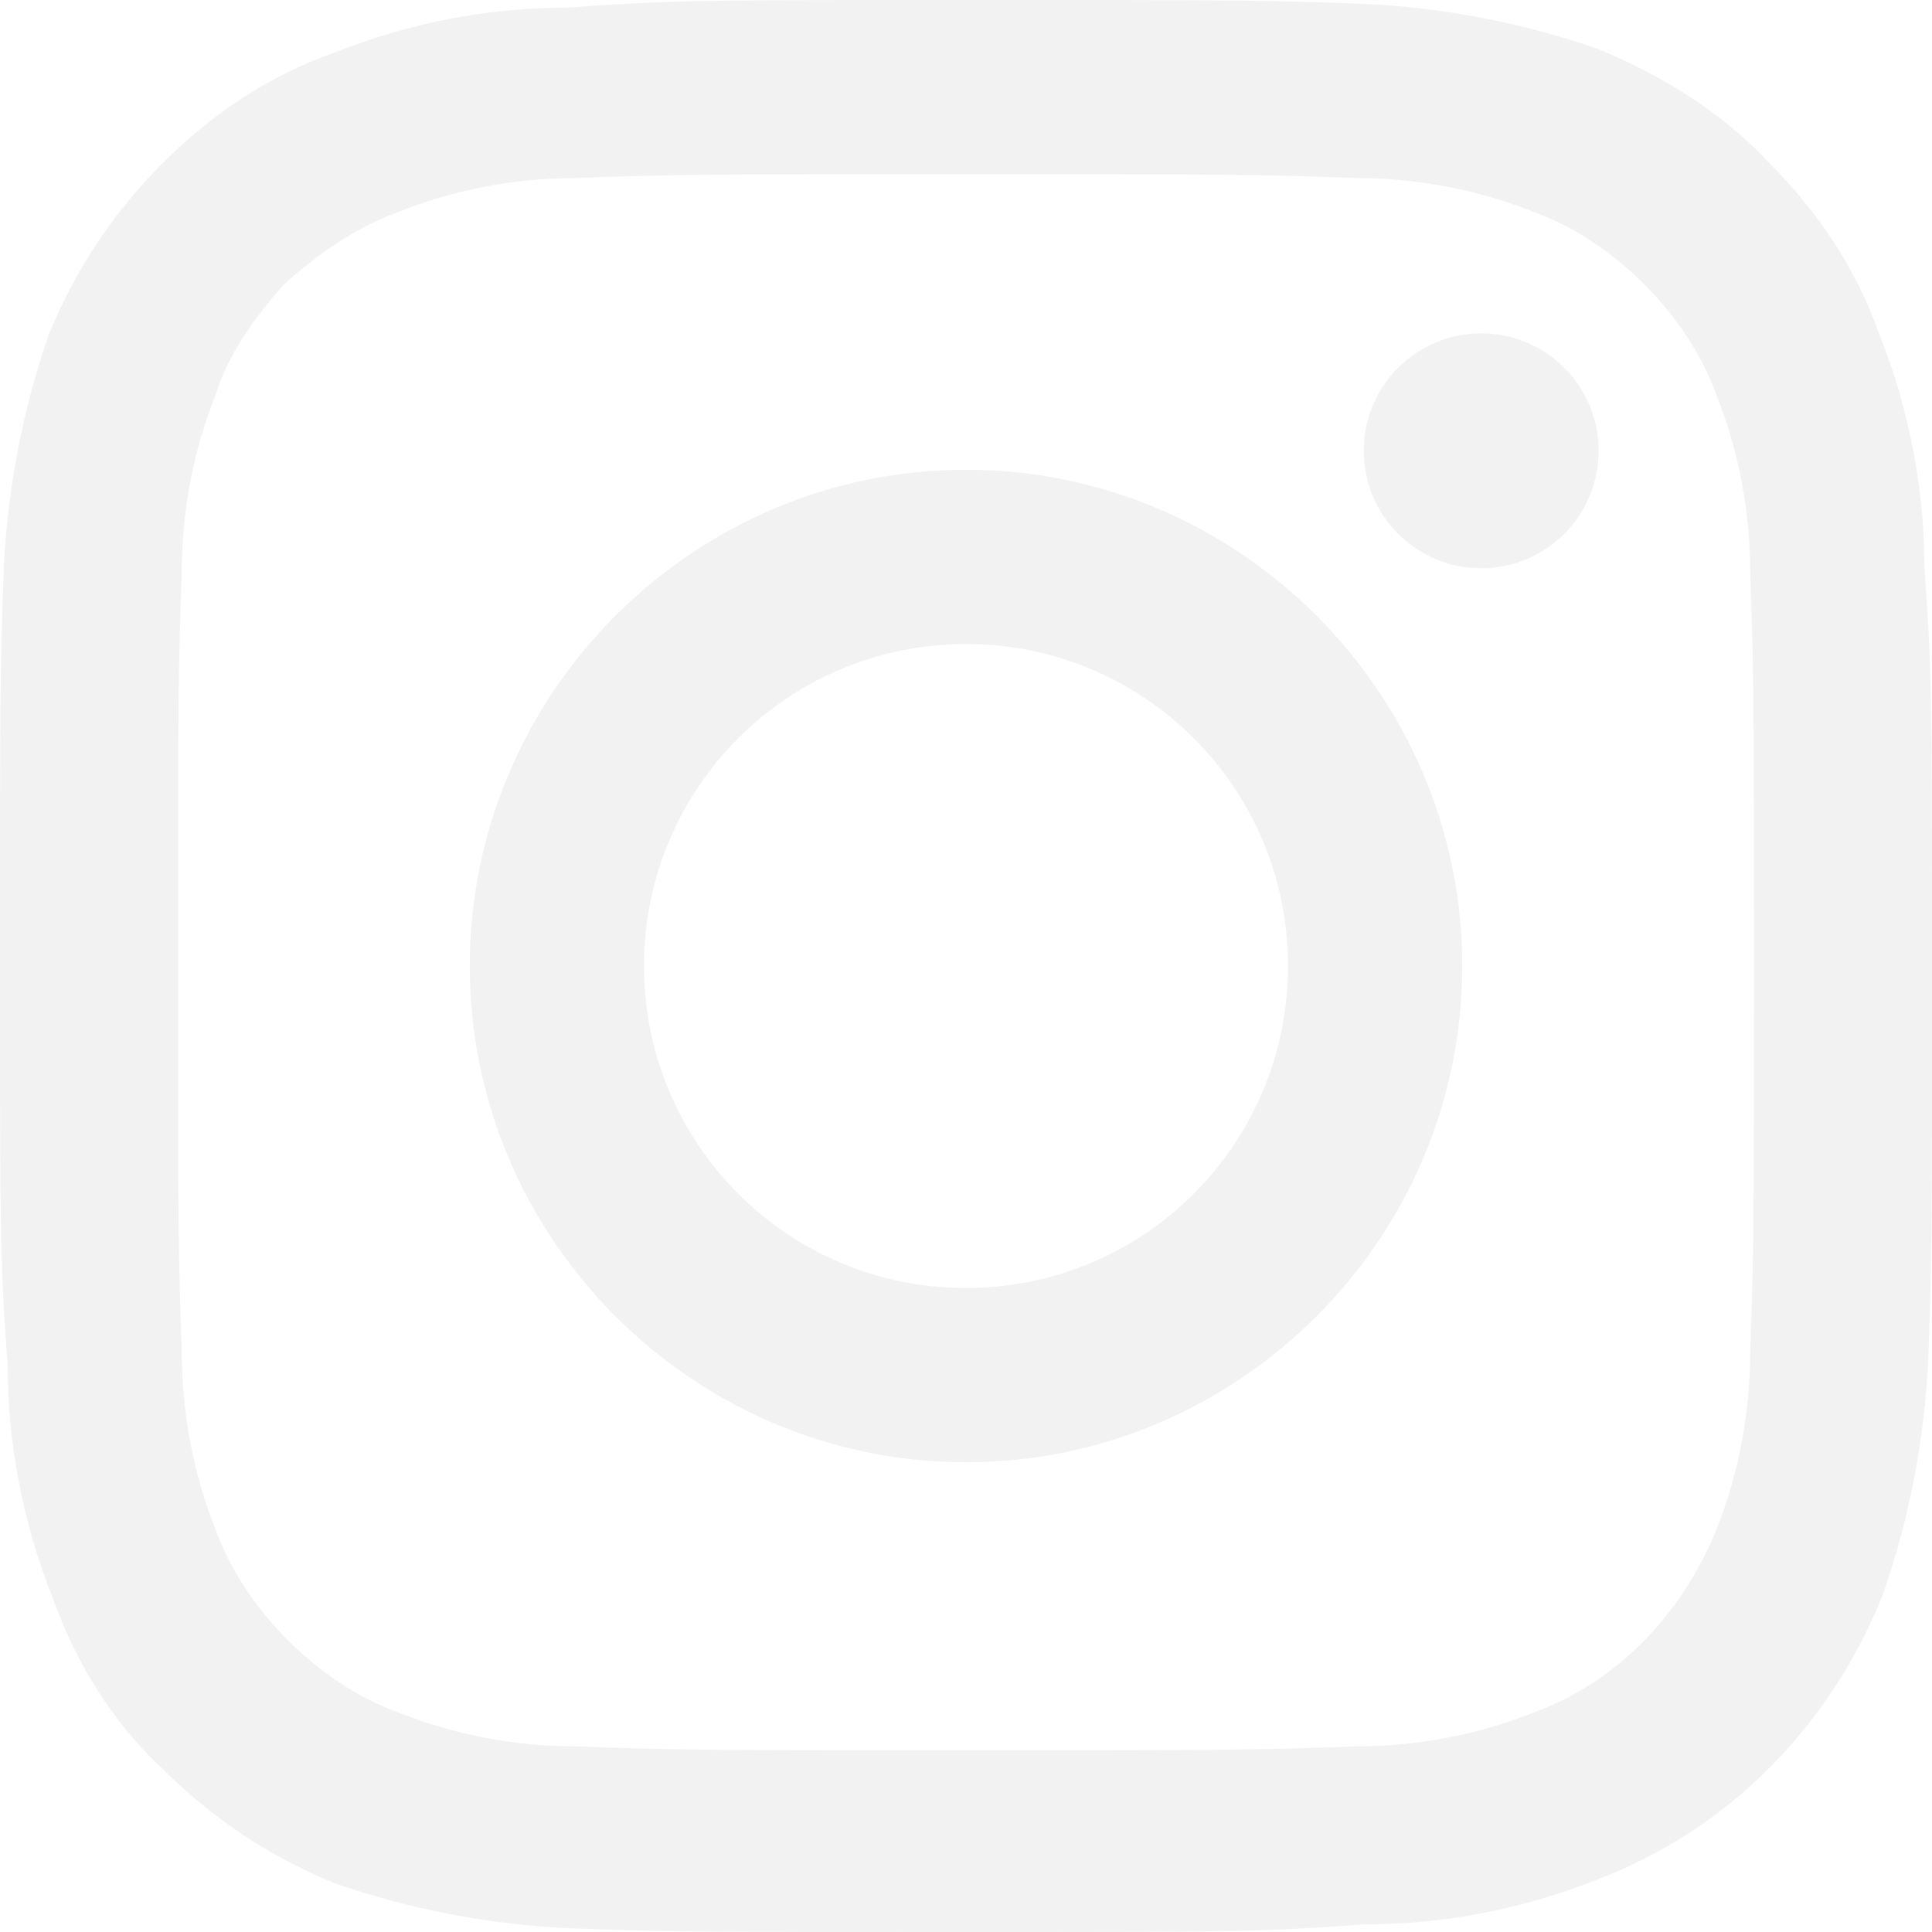
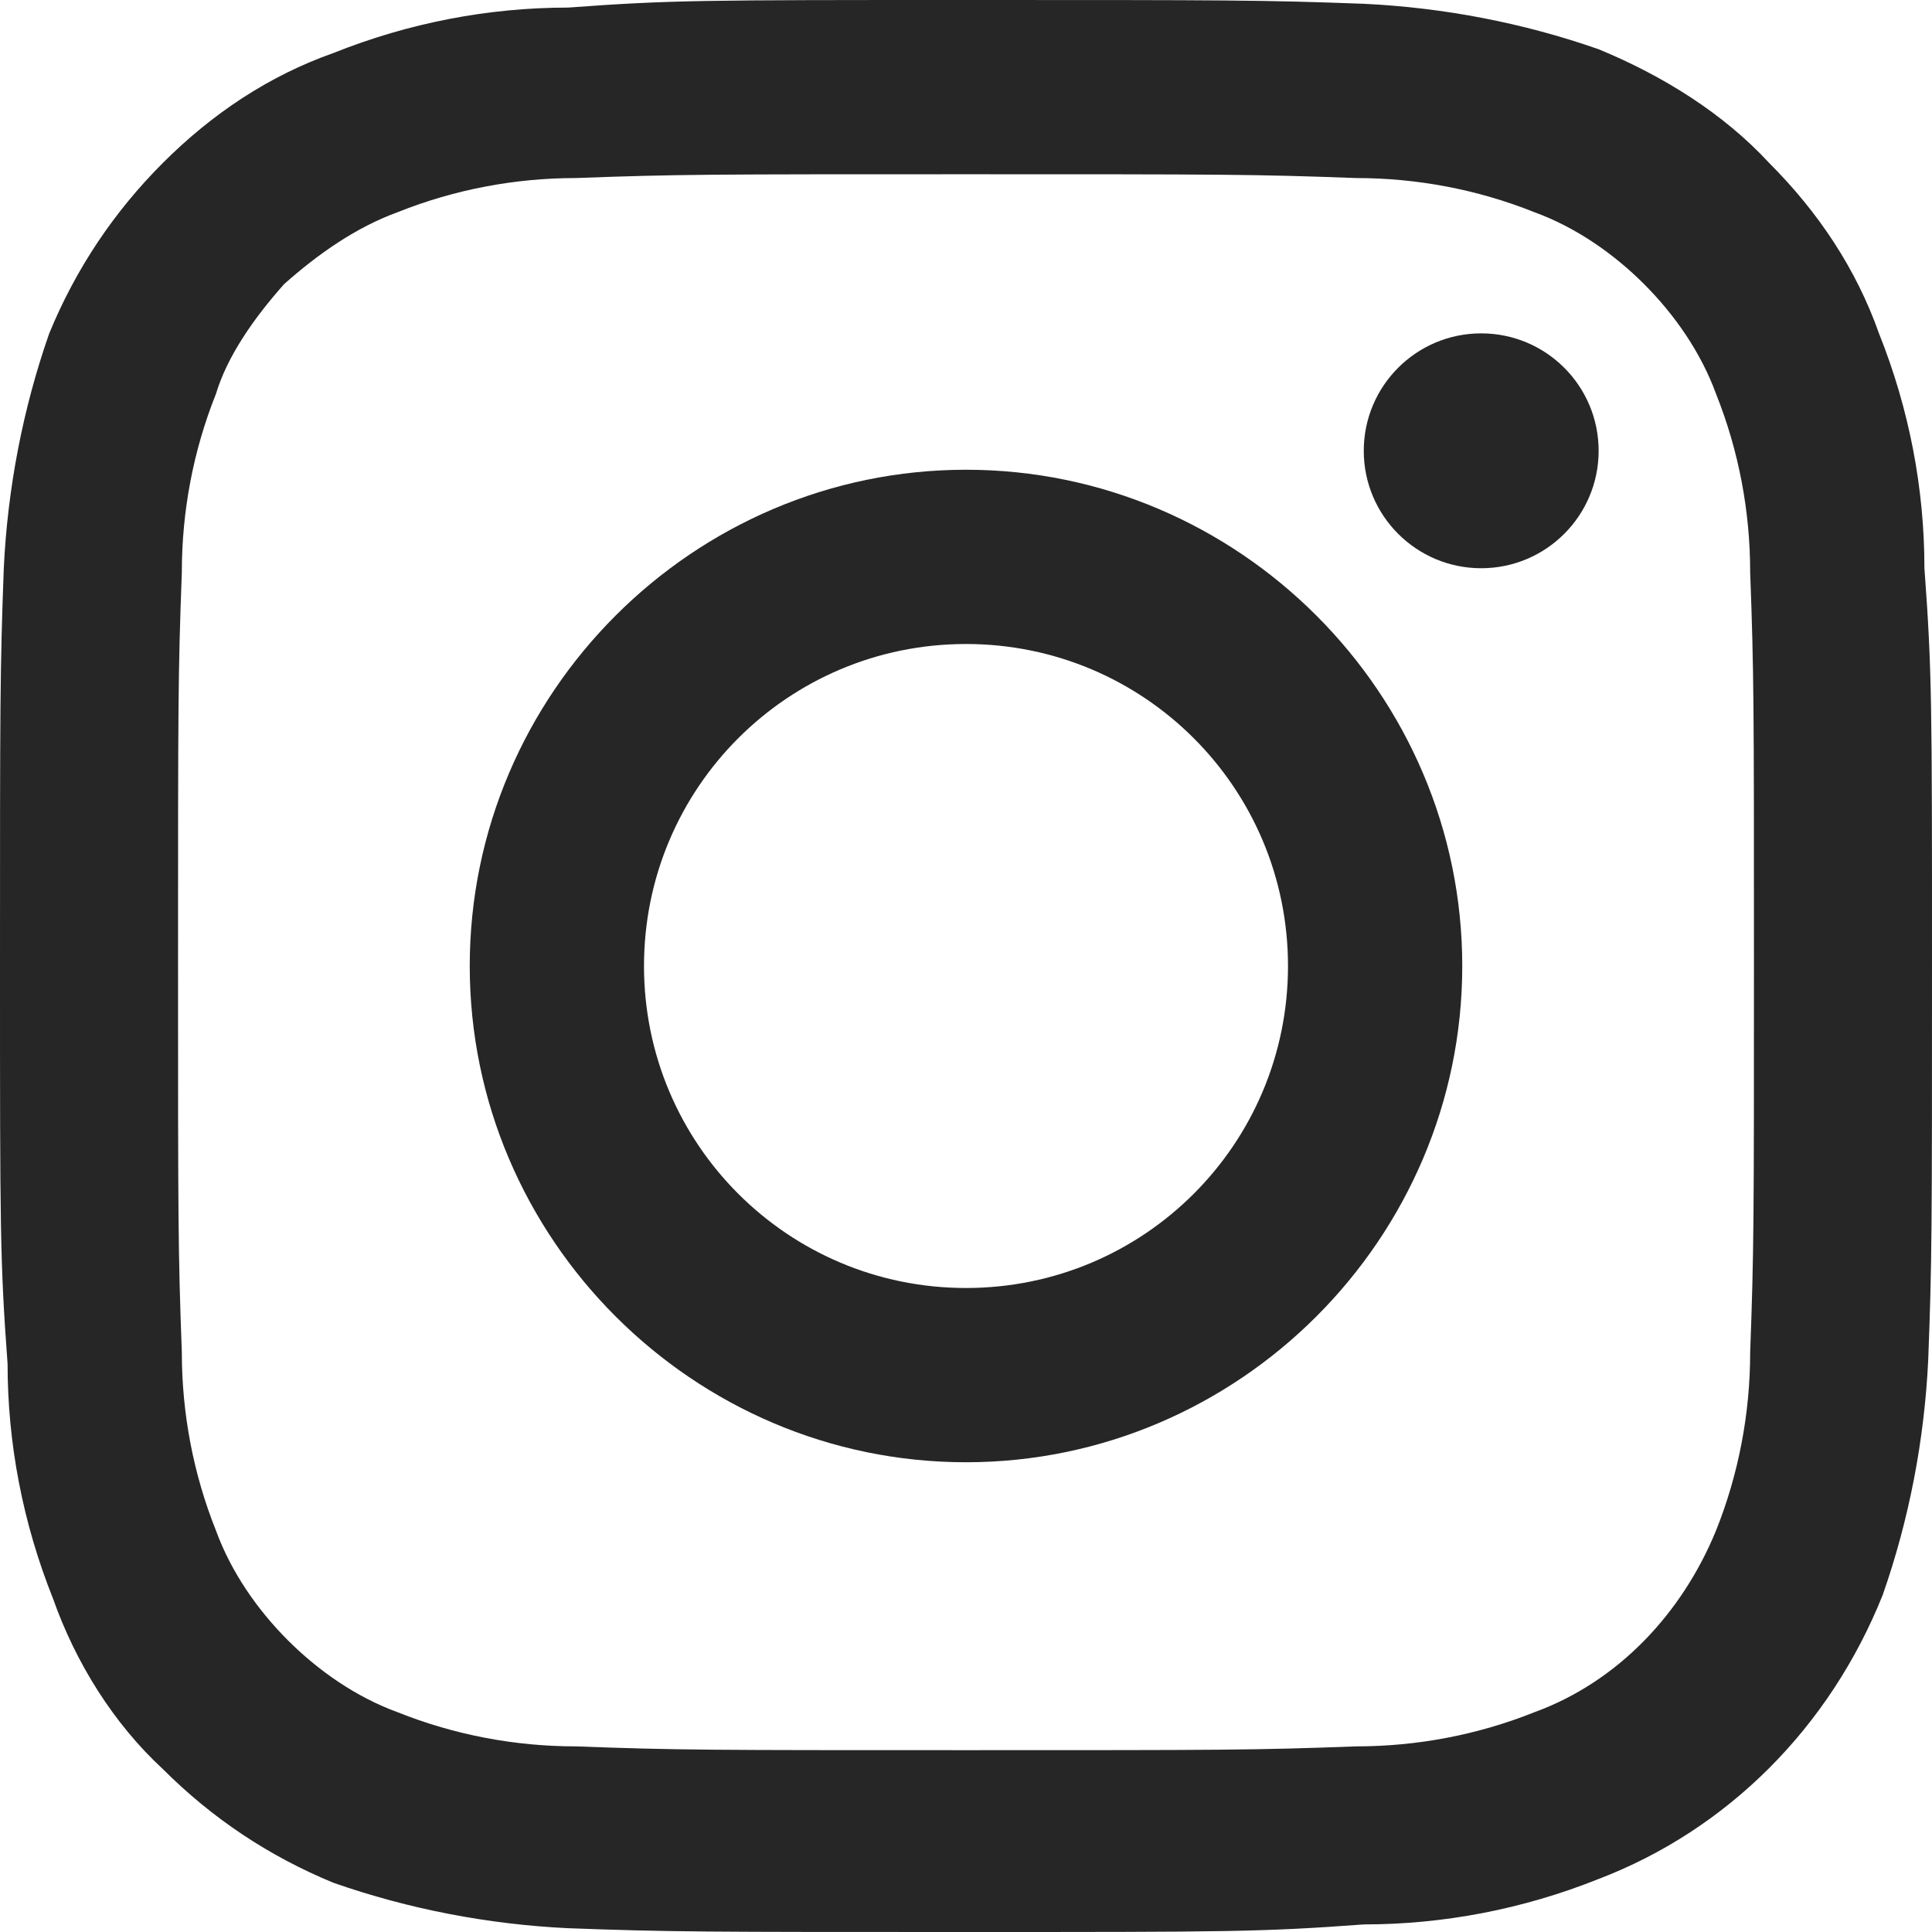
<svg xmlns="http://www.w3.org/2000/svg" version="1.1" id="Layer_1" x="0px" y="0px" viewBox="0 0 51 51" style="enable-background:new 0 0 51 51;" xml:space="preserve">
  <style type="text/css">
- 	.st0{fill:#F2F2F2;}
+ 	.st0{fill:#262626;}
</style>
  <g id="b37c0c68-7129-4b9a-be05-5e6b66302b44">
    <g id="b7395716-e941-42f2-a96a-cfa182d5554c">
      <path class="st0" d="M25.5,4.6c6.8,0,7.6,0,10.3,0.1c1.6,0,3.2,0.3,4.7,0.9c1.1,0.4,2.1,1.1,2.9,1.9c0.8,0.8,1.5,1.8,1.9,2.9    c0.6,1.5,0.9,3.1,0.9,4.7c0.1,2.7,0.1,3.5,0.1,10.3s0,7.6-0.1,10.3c0,1.6-0.3,3.2-0.9,4.7c-0.9,2.2-2.6,4-4.8,4.8    c-1.5,0.6-3.1,0.9-4.7,0.9c-2.7,0.1-3.5,0.1-10.3,0.1s-7.6,0-10.3-0.1c-1.6,0-3.2-0.3-4.7-0.9c-1.1-0.4-2.1-1.1-2.9-1.9    c-0.8-0.8-1.5-1.8-1.9-2.9c-0.6-1.5-0.9-3.1-0.9-4.7C4.7,33,4.7,32.2,4.7,25.4s0-7.6,0.1-10.3c0-1.6,0.3-3.2,0.9-4.7    c0.3-1,1-2,1.8-2.9c0.9-0.8,1.9-1.5,3-1.9C12,5,13.6,4.7,15.2,4.7C17.9,4.6,18.7,4.6,25.5,4.6 M25.5,0C18.6,0,17.7,0,15,0.2    c-2.1,0-4.2,0.4-6.2,1.2C7.1,2,5.6,3,4.3,4.3S2,7.1,1.3,8.8c-0.7,2-1.1,4.1-1.2,6.2C0,17.7,0,18.6,0,25.5S0,33.3,0.2,36    c0,2.1,0.4,4.2,1.2,6.2C2,43.9,3,45.5,4.3,46.7c1.3,1.3,2.8,2.3,4.5,3c2,0.7,4.1,1.1,6.2,1.2C17.7,51,18.6,51,25.5,51    s7.8,0,10.5-0.2c2.1,0,4.2-0.4,6.2-1.2c3.4-1.3,6.1-4,7.5-7.5c0.7-2,1.1-4.1,1.2-6.2C51,33.3,51,32.4,51,25.5s0-7.8-0.2-10.5    c0-2.1-0.4-4.2-1.2-6.2C49,7.1,48,5.6,46.7,4.3c-1.2-1.3-2.8-2.3-4.5-3c-2-0.7-4.1-1.1-6.2-1.2C33.3,0,32.4,0,25.5,0L25.5,0z" />
      <path class="st0" d="M25.5,12.4c-7.2,0-13.1,5.9-13.1,13.1s5.9,13.1,13.1,13.1s13.1-5.9,13.1-13.1S32.7,12.4,25.5,12.4L25.5,12.4z     M25.5,34c-4.7,0-8.5-3.8-8.5-8.5s3.8-8.5,8.5-8.5s8.5,3.8,8.5,8.5l0,0C34,30.2,30.2,34,25.5,34z" />
      <circle class="st0" cx="39.1" cy="11.9" r="3.1" />
    </g>
  </g>
</svg>
